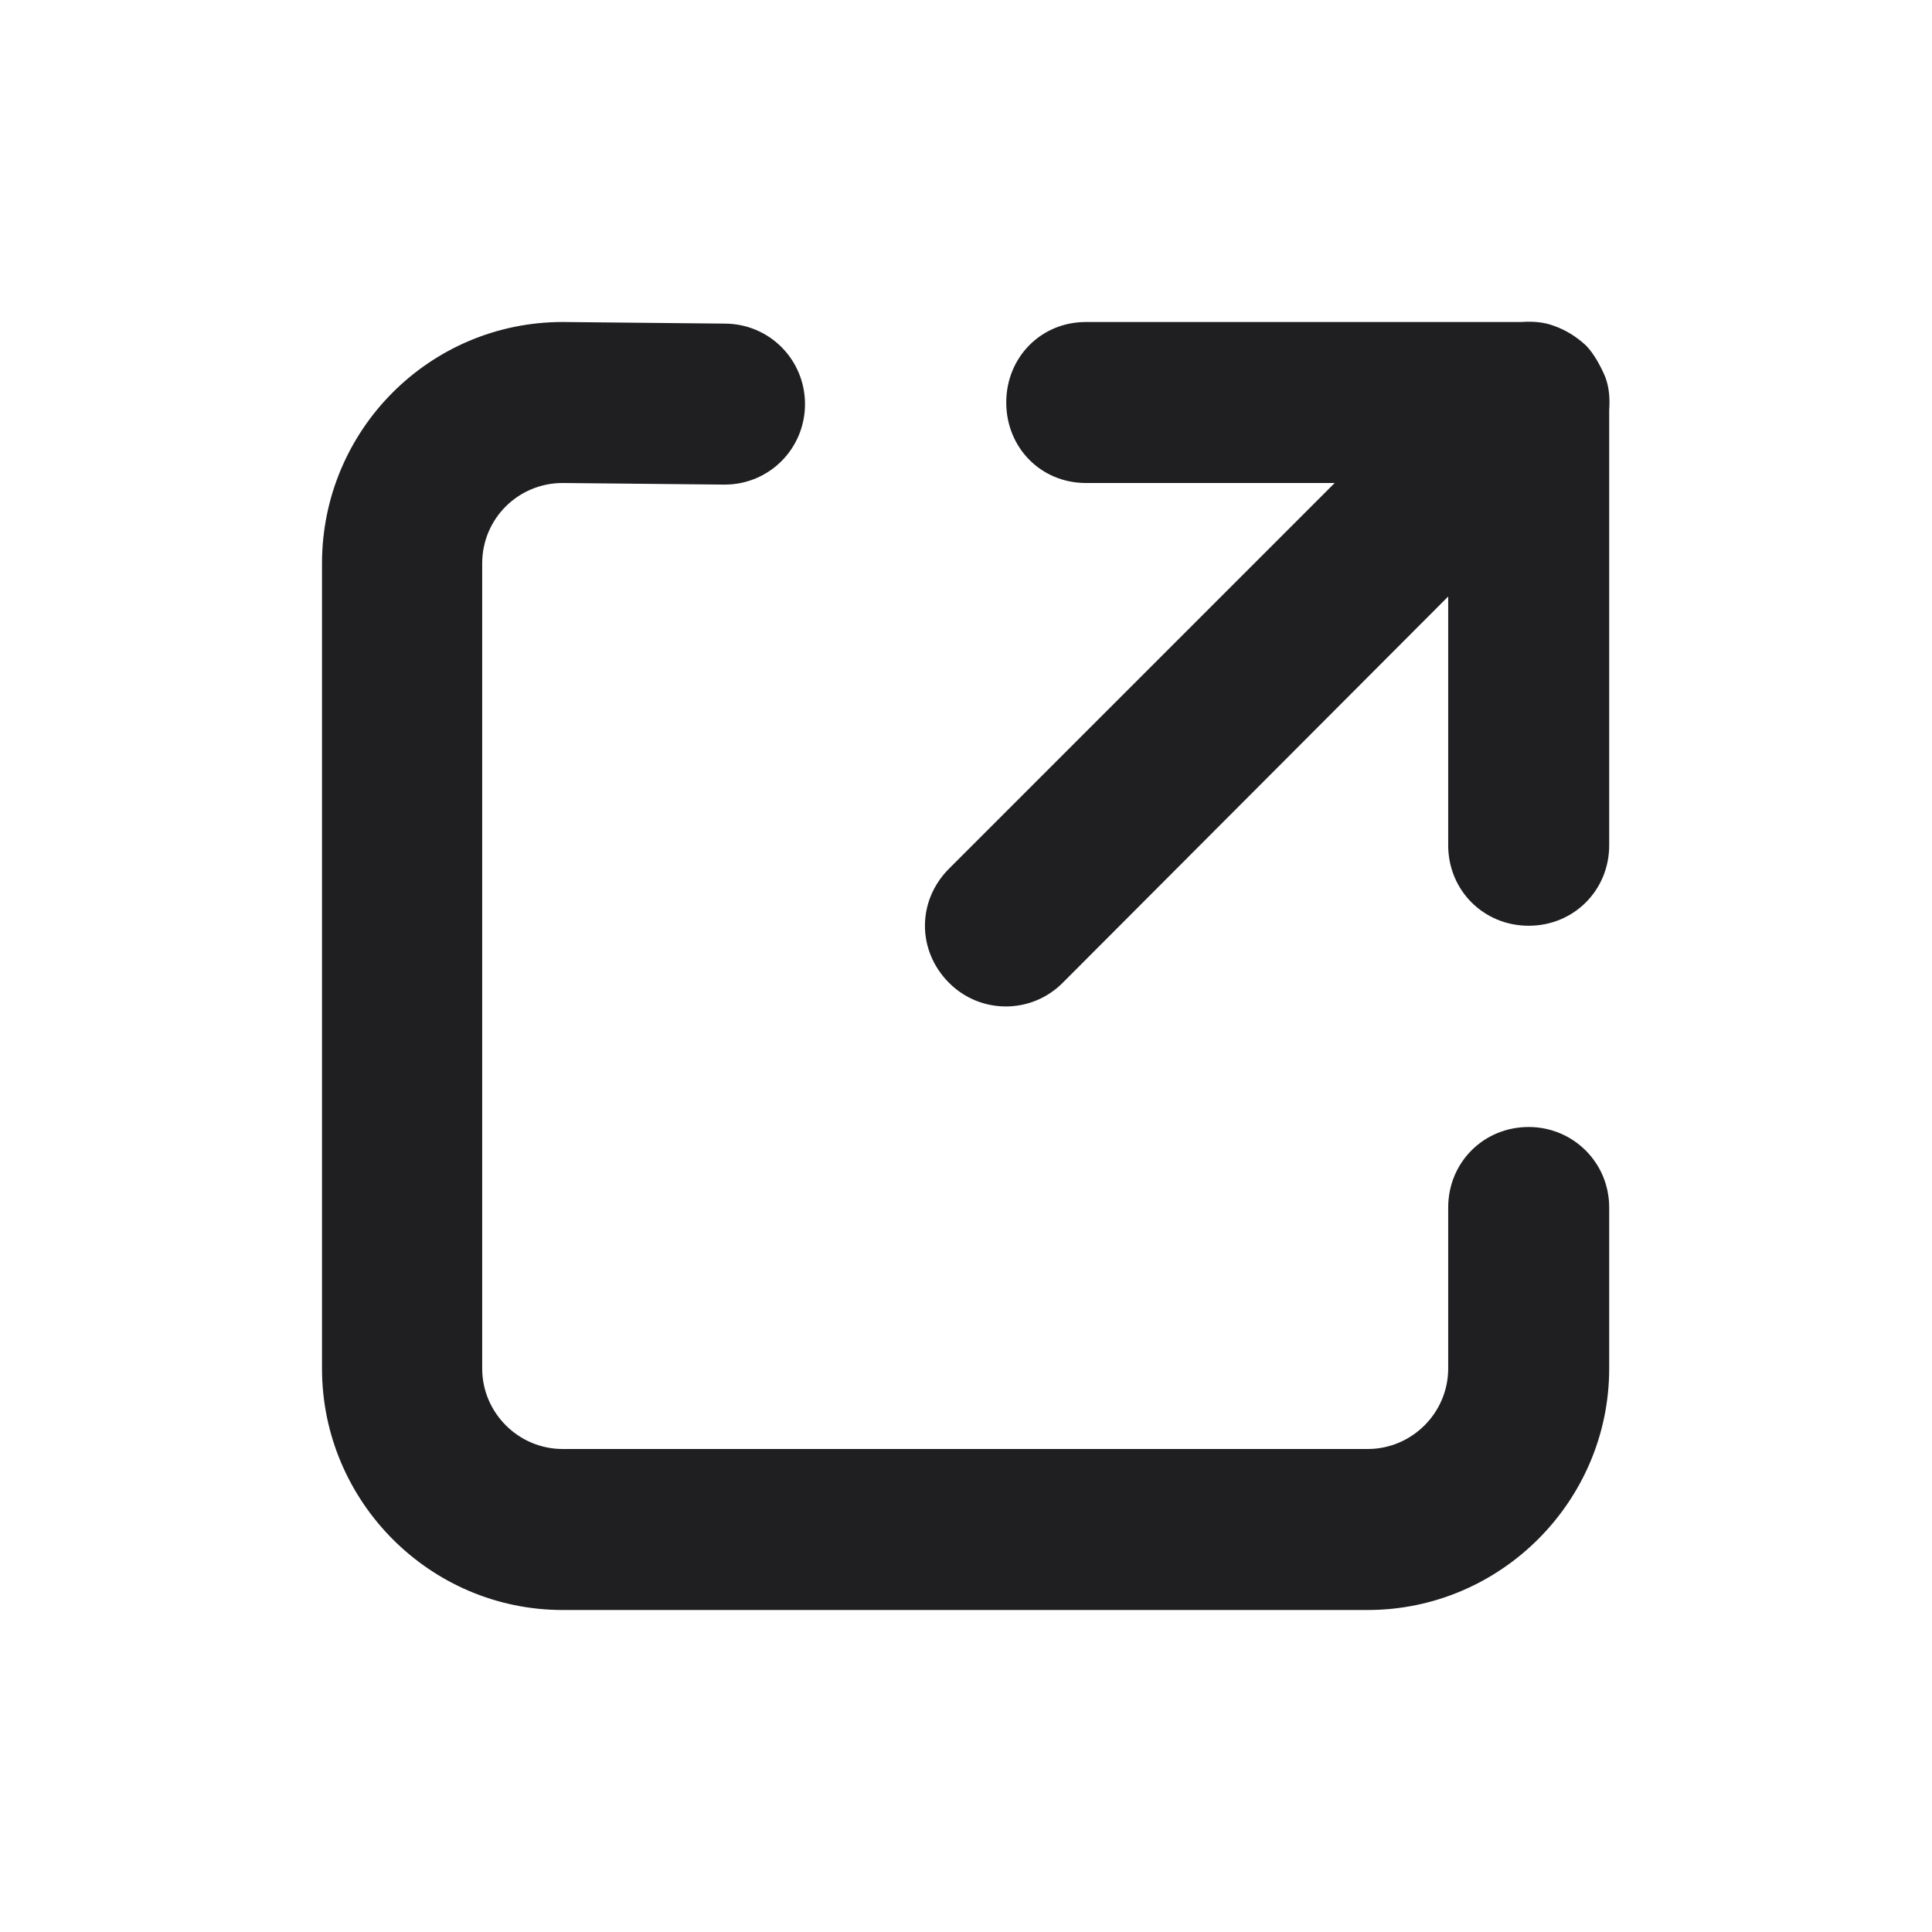
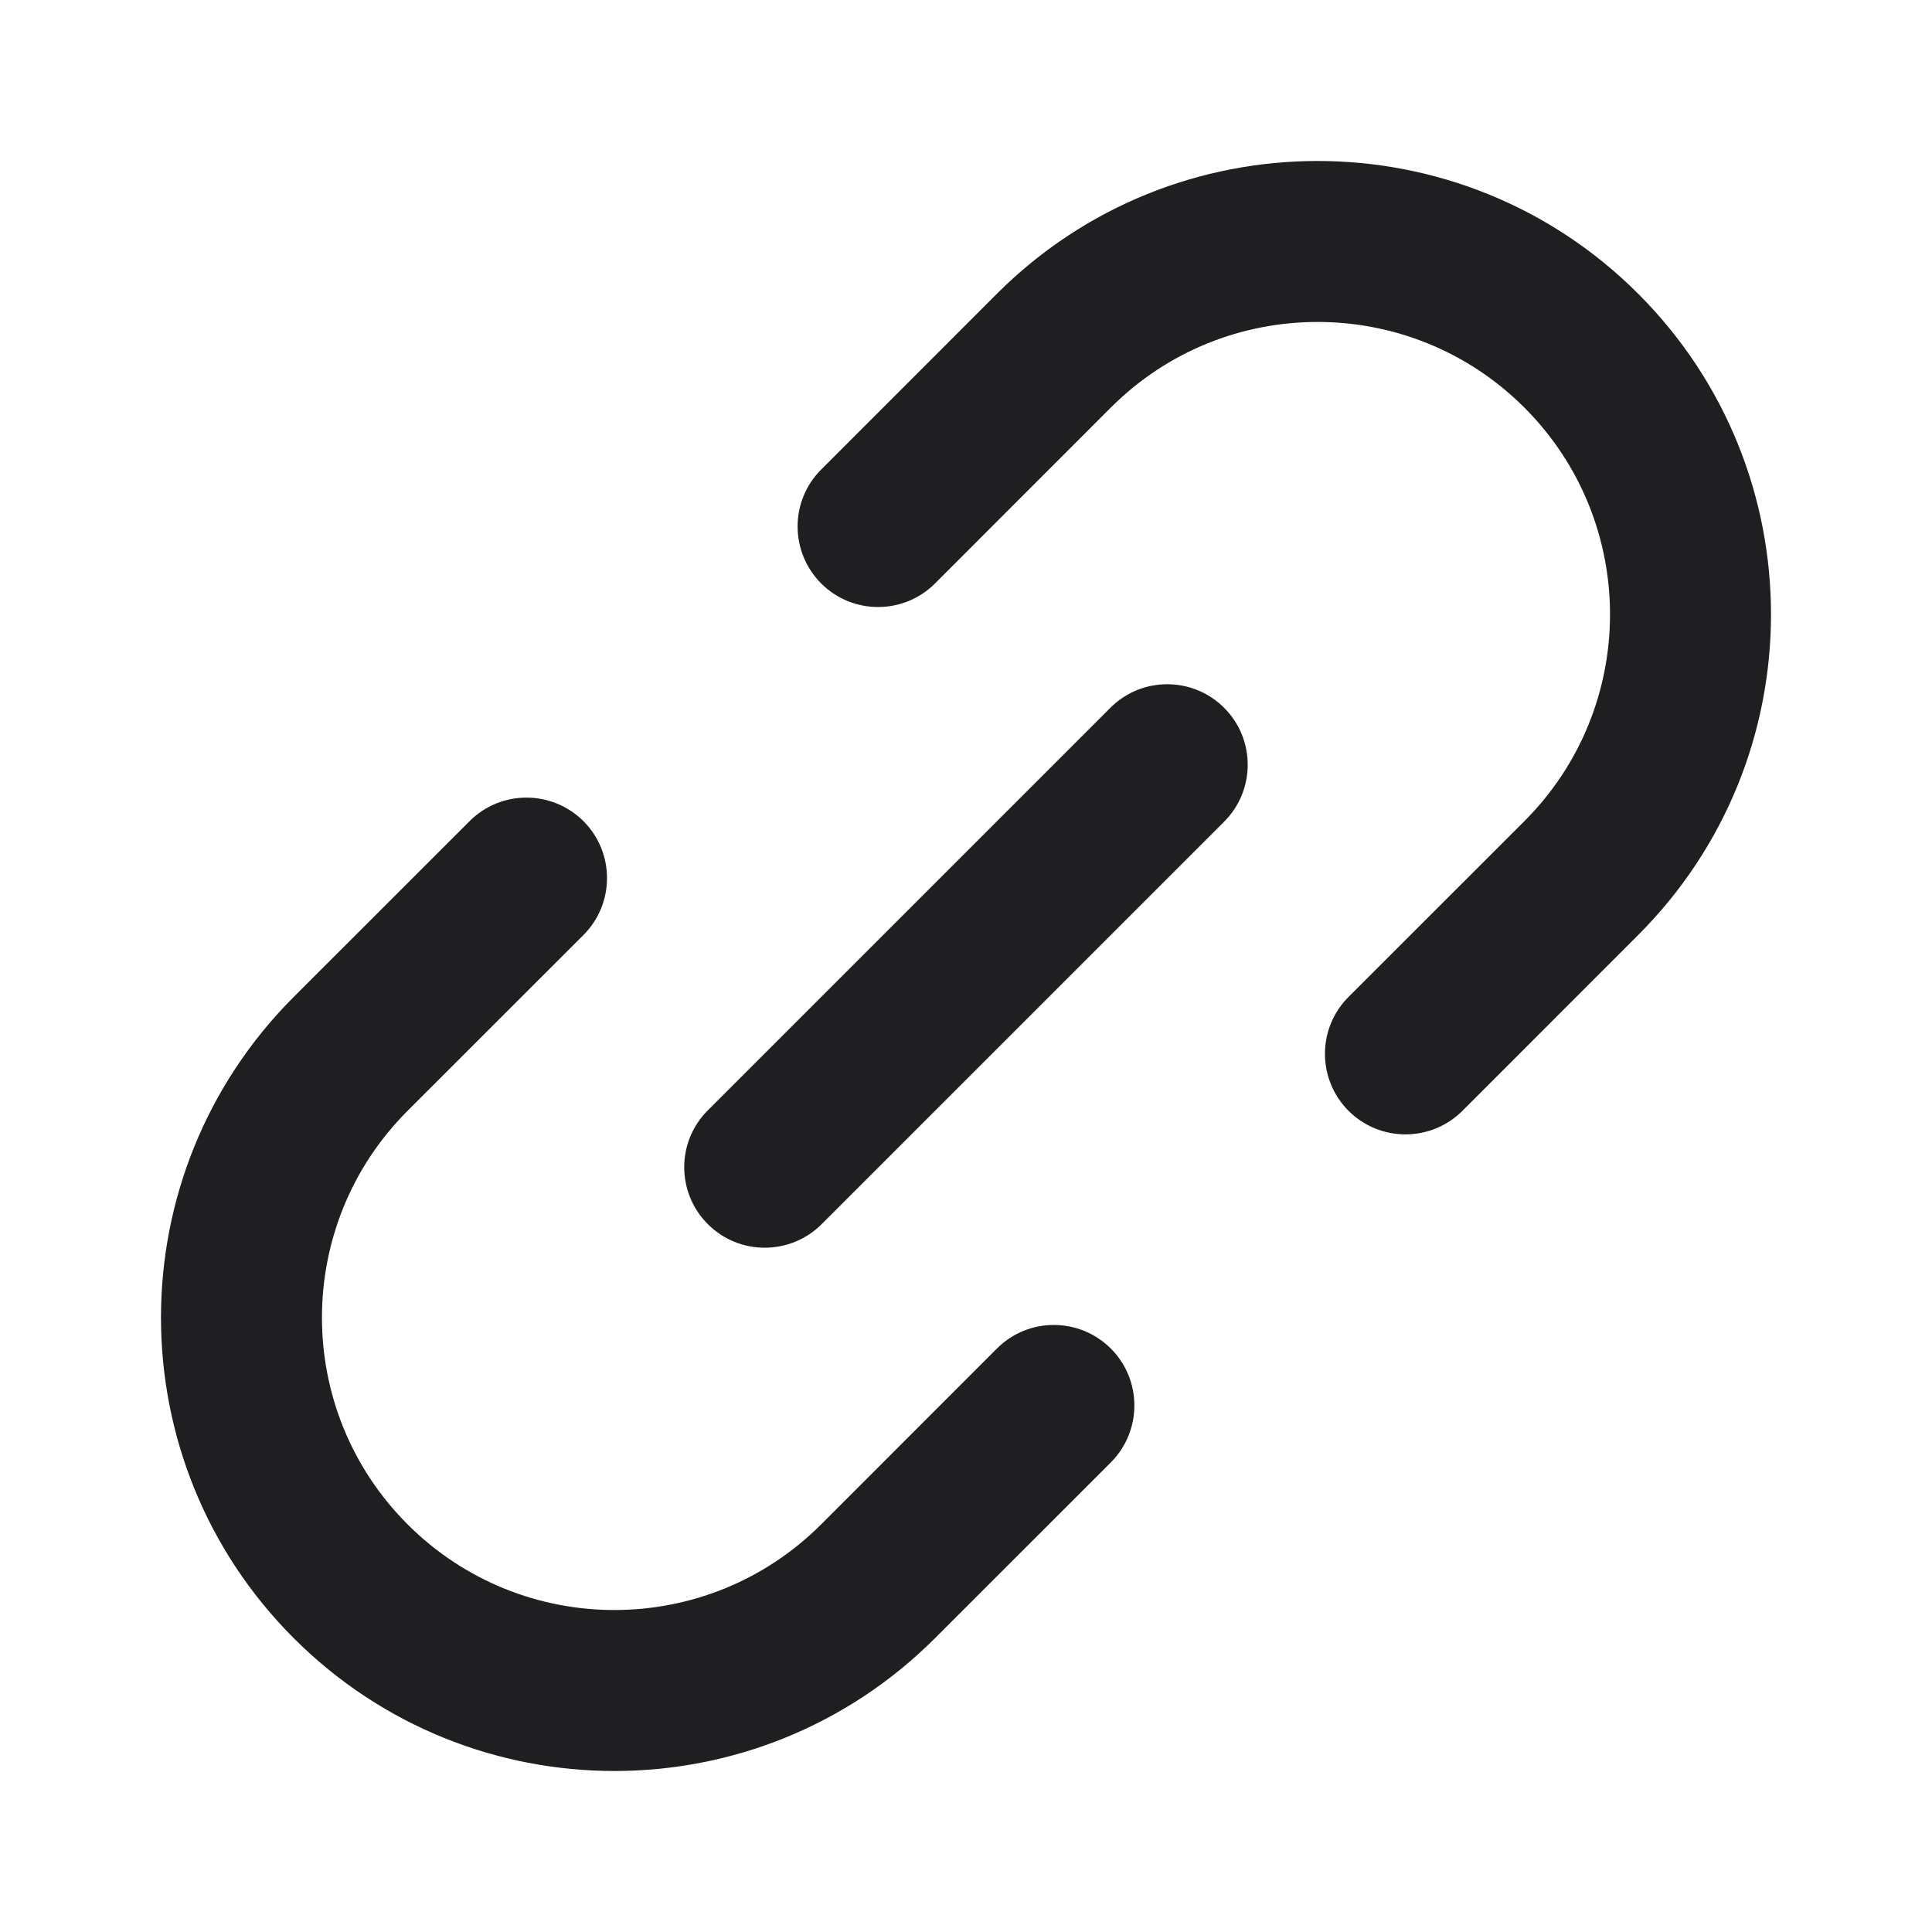
<svg xmlns="http://www.w3.org/2000/svg" width="24" height="24" viewBox="0 0 24 24" fill="none">
-   <path fill-rule="evenodd" clip-rule="evenodd" d="M6.99 6C6.44 6 5.99 6.44 5.99 7V17C5.99 17.55 6.44 18 6.99 18H16.99C17.54 18 17.99 17.55 17.99 17V15C17.99 14.44 18.43 14 18.99 14C19.54 14 19.99 14.44 19.99 15V17C19.99 18.65 18.64 20 16.99 20H6.99C5.34 20 4 18.65 4 17V7C4 5.34 5.34 4 6.99 4L9 4.02C9.56 4.02 10 4.47 10 5.02C10 5.57 9.56 6.02 9 6.02L6.99 6ZM19.99 10.5V5.09C20 4.95 19.99 4.81 19.94 4.68C19.89 4.56 19.8 4.39 19.7 4.29C19.58 4.18 19.45 4.1 19.31 4.05C19.18 4 19.04 3.99 18.9 4H13.49C12.93 4 12.5 4.44 12.5 5C12.5 5.56 12.93 6 13.49 6H16.58L11.79 10.79C11.39 11.19 11.39 11.81 11.79 12.21C12.18 12.6 12.81 12.6 13.2 12.21L17.99 7.41V10.5C17.99 11.06 18.43 11.5 18.99 11.5C19.55 11.5 19.99 11.06 19.99 10.5Z" fill="#1F1F22" />
+   <path d="M5.833 10.201C6.223 9.81 6.857 9.811 7.248 10.201C7.638 10.591 7.638 11.225 7.248 11.615L5.063 13.799C3.645 15.217 3.645 17.518 5.063 18.936C6.482 20.355 8.782 20.355 10.201 18.936L12.384 16.752C12.775 16.361 13.408 16.362 13.799 16.752C14.189 17.142 14.189 17.776 13.799 18.167L11.615 20.35C9.415 22.55 5.849 22.55 3.649 20.35C1.45 18.151 1.45 14.584 3.649 12.384L5.833 10.201Z" fill="#1F1F22" />
+   <path d="M13.793 8.793C14.183 8.402 14.816 8.402 15.207 8.793C15.597 9.183 15.597 9.816 15.207 10.207L10.207 15.207C9.816 15.597 9.183 15.597 8.793 15.207C8.402 14.816 8.402 14.183 8.793 13.793L13.793 8.793Z" fill="#1F1F22" />
+   <path d="M12.384 3.649C14.584 1.45 18.151 1.45 20.35 3.649C22.55 5.849 22.55 9.415 20.35 11.615L18.167 13.799C17.776 14.189 17.142 14.189 16.752 13.799C16.362 13.408 16.361 12.775 16.752 12.384L18.936 10.201C20.355 8.782 20.355 6.482 18.936 5.063C17.518 3.645 15.217 3.645 13.799 5.063L11.615 7.248C11.225 7.638 10.591 7.638 10.201 7.248C9.811 6.857 9.81 6.223 10.201 5.833L12.384 3.649Z" fill="#1F1F22" />
</svg>
